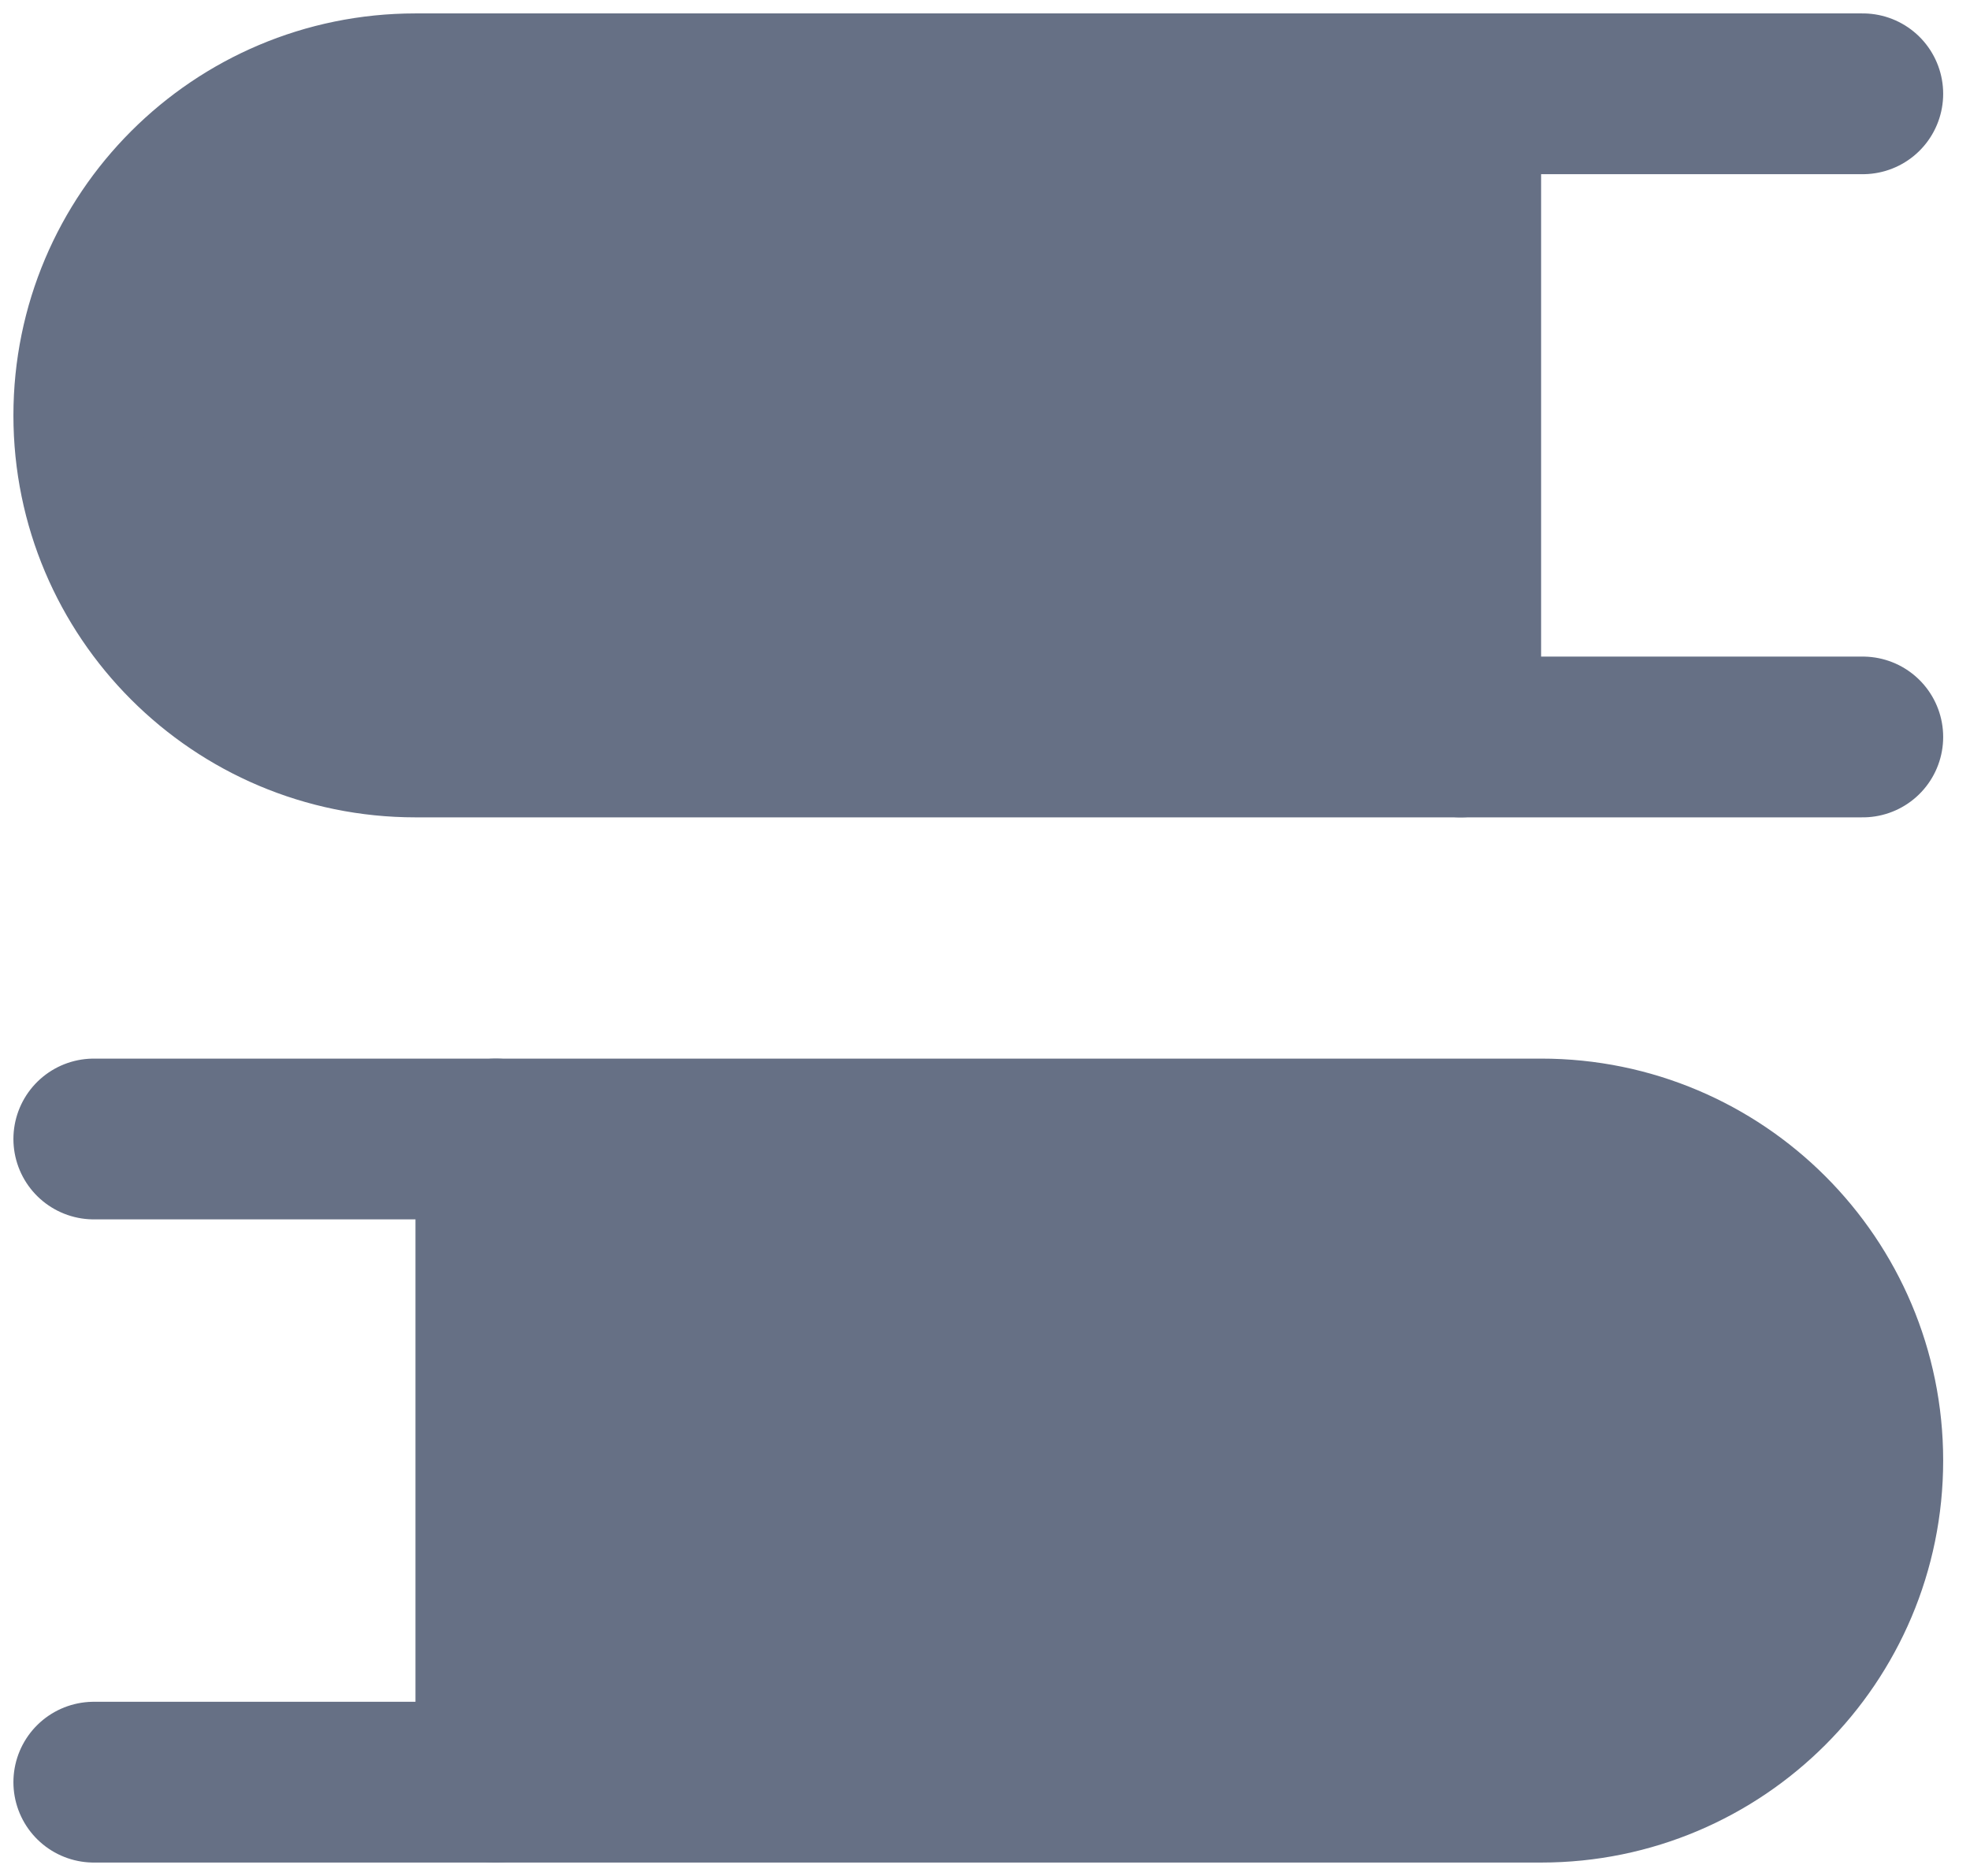
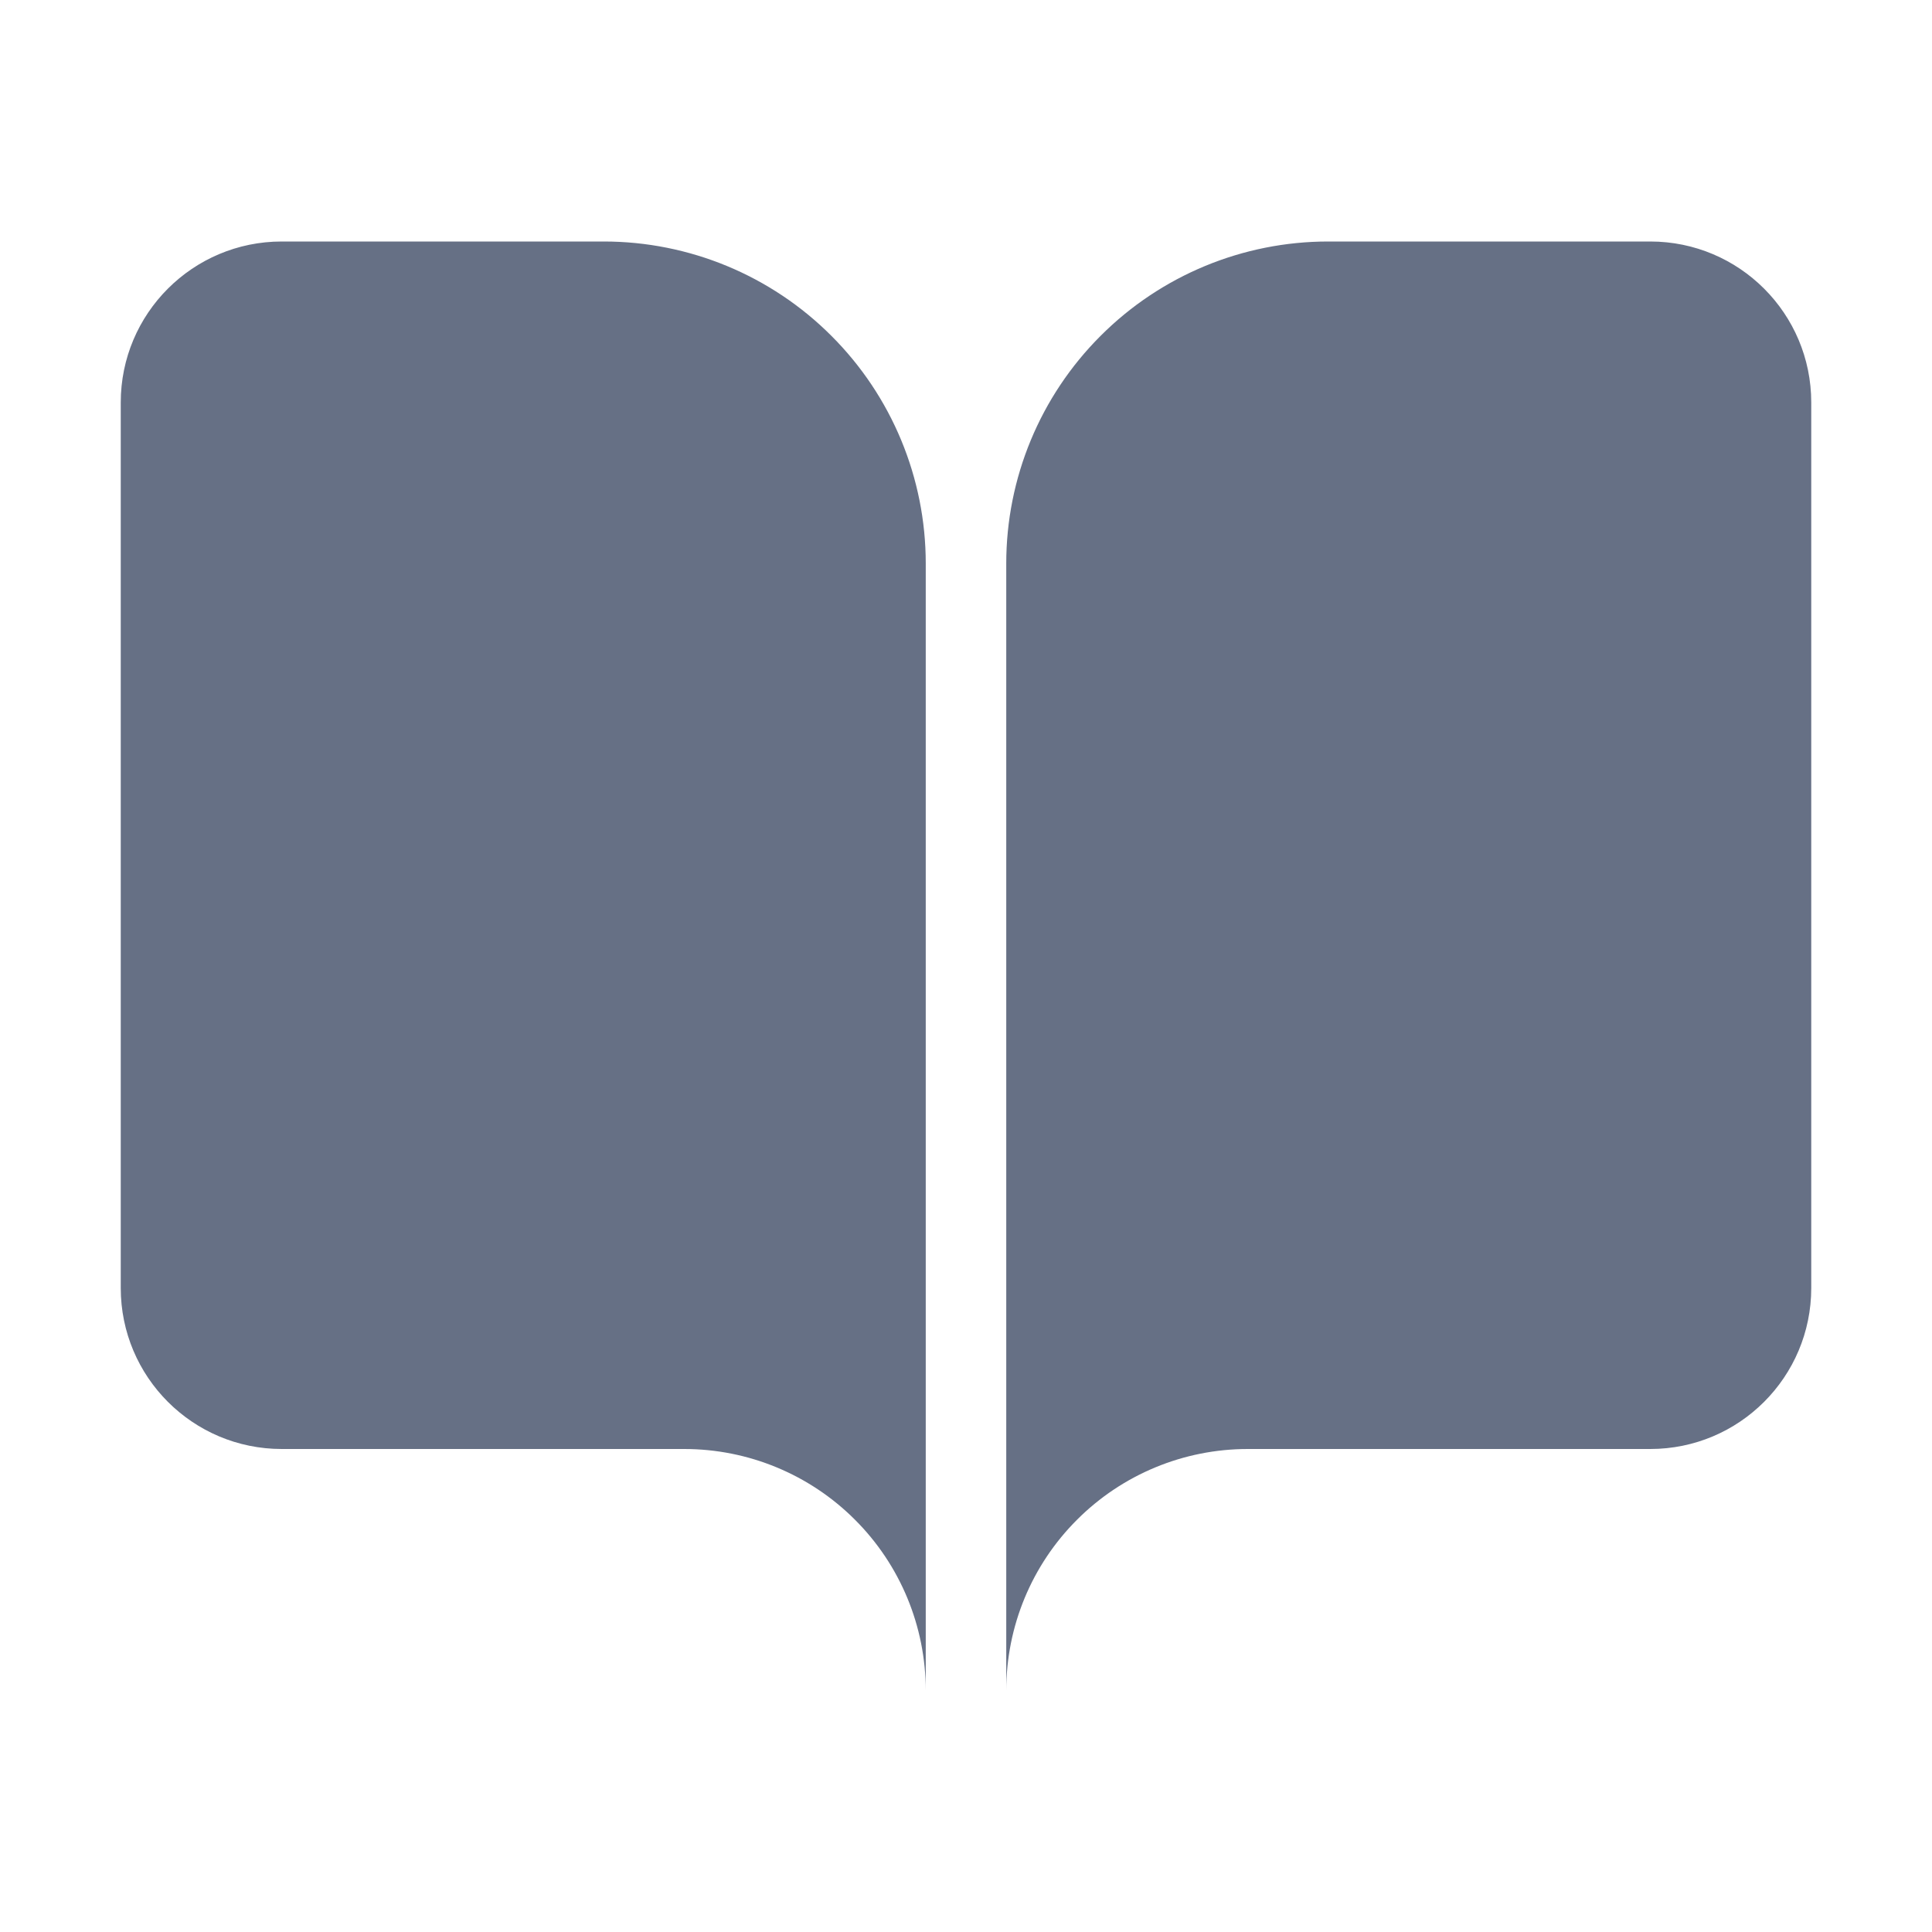
- <svg xmlns="http://www.w3.org/2000/svg" width="21" height="20" viewBox="0 0 21 20" fill="none">
-   <g id="Frame 4">
-     <path id="Vector 7" d="M19.857 1H4.429C2.535 1 1 2.535 1 4.429V4.429C1 6.322 2.535 7.857 4.429 7.857H19.857" stroke="#667085" stroke-width="1.714" stroke-linecap="round" />
-     <path id="Vector 10" d="M1 19L16.429 19C18.322 19 19.857 17.465 19.857 15.571V15.571C19.857 13.678 18.322 12.143 16.429 12.143L1 12.143" stroke="#667085" stroke-width="1.714" stroke-linecap="round" />
-     <path id="Vector 8" d="M15.571 1V7.857" stroke="#667085" stroke-width="1.714" stroke-linecap="round" />
-     <path id="Vector 11" d="M5.286 19L5.286 12.143" stroke="#667085" stroke-width="1.714" stroke-linecap="round" />
-     <path id="Vector 9" d="M15.571 1H5.488C4.282 1 3.145 1.568 2.421 2.533L2.15 2.895C1.445 3.835 1.332 5.092 1.857 6.143C2.382 7.193 3.456 7.857 4.631 7.857H15.571V1Z" fill="#667085" />
-     <path id="Vector 12" d="M5.286 19L15.369 19C16.576 19 17.712 18.432 18.436 17.467L18.707 17.105C19.412 16.165 19.525 14.908 19 13.857C18.475 12.806 17.401 12.143 16.226 12.143L5.286 12.143L5.286 19Z" fill="#667085" />
+ <svg xmlns="http://www.w3.org/2000/svg" width="24" height="24" viewBox="0 0 24 24" fill="none">
+   <g id="fi:book-open bold">
+     <path id="Vector" d="M22.5 5C22.5 3.895 21.605 3 20.5 3H16.5C15.439 3 14.422 3.421 13.672 4.172C12.921 4.922 12.5 5.939 12.5 7V21C12.5 20.204 12.816 19.441 13.379 18.879C13.941 18.316 14.704 18 15.5 18H20.5C21.605 18 22.5 17.105 22.5 16V5Z" fill="#667085" />
+     <path id="Vector_2" d="M1.5 5C1.5 3.895 2.395 3 3.5 3H7.5C8.561 3 9.578 3.421 10.328 4.172C11.079 4.922 11.5 5.939 11.5 7V21C11.5 20.204 11.184 19.441 10.621 18.879C10.059 18.316 9.296 18 8.5 18H3.5C2.395 18 1.5 17.105 1.5 16V5Z" fill="#667085" />
  </g>
</svg>
